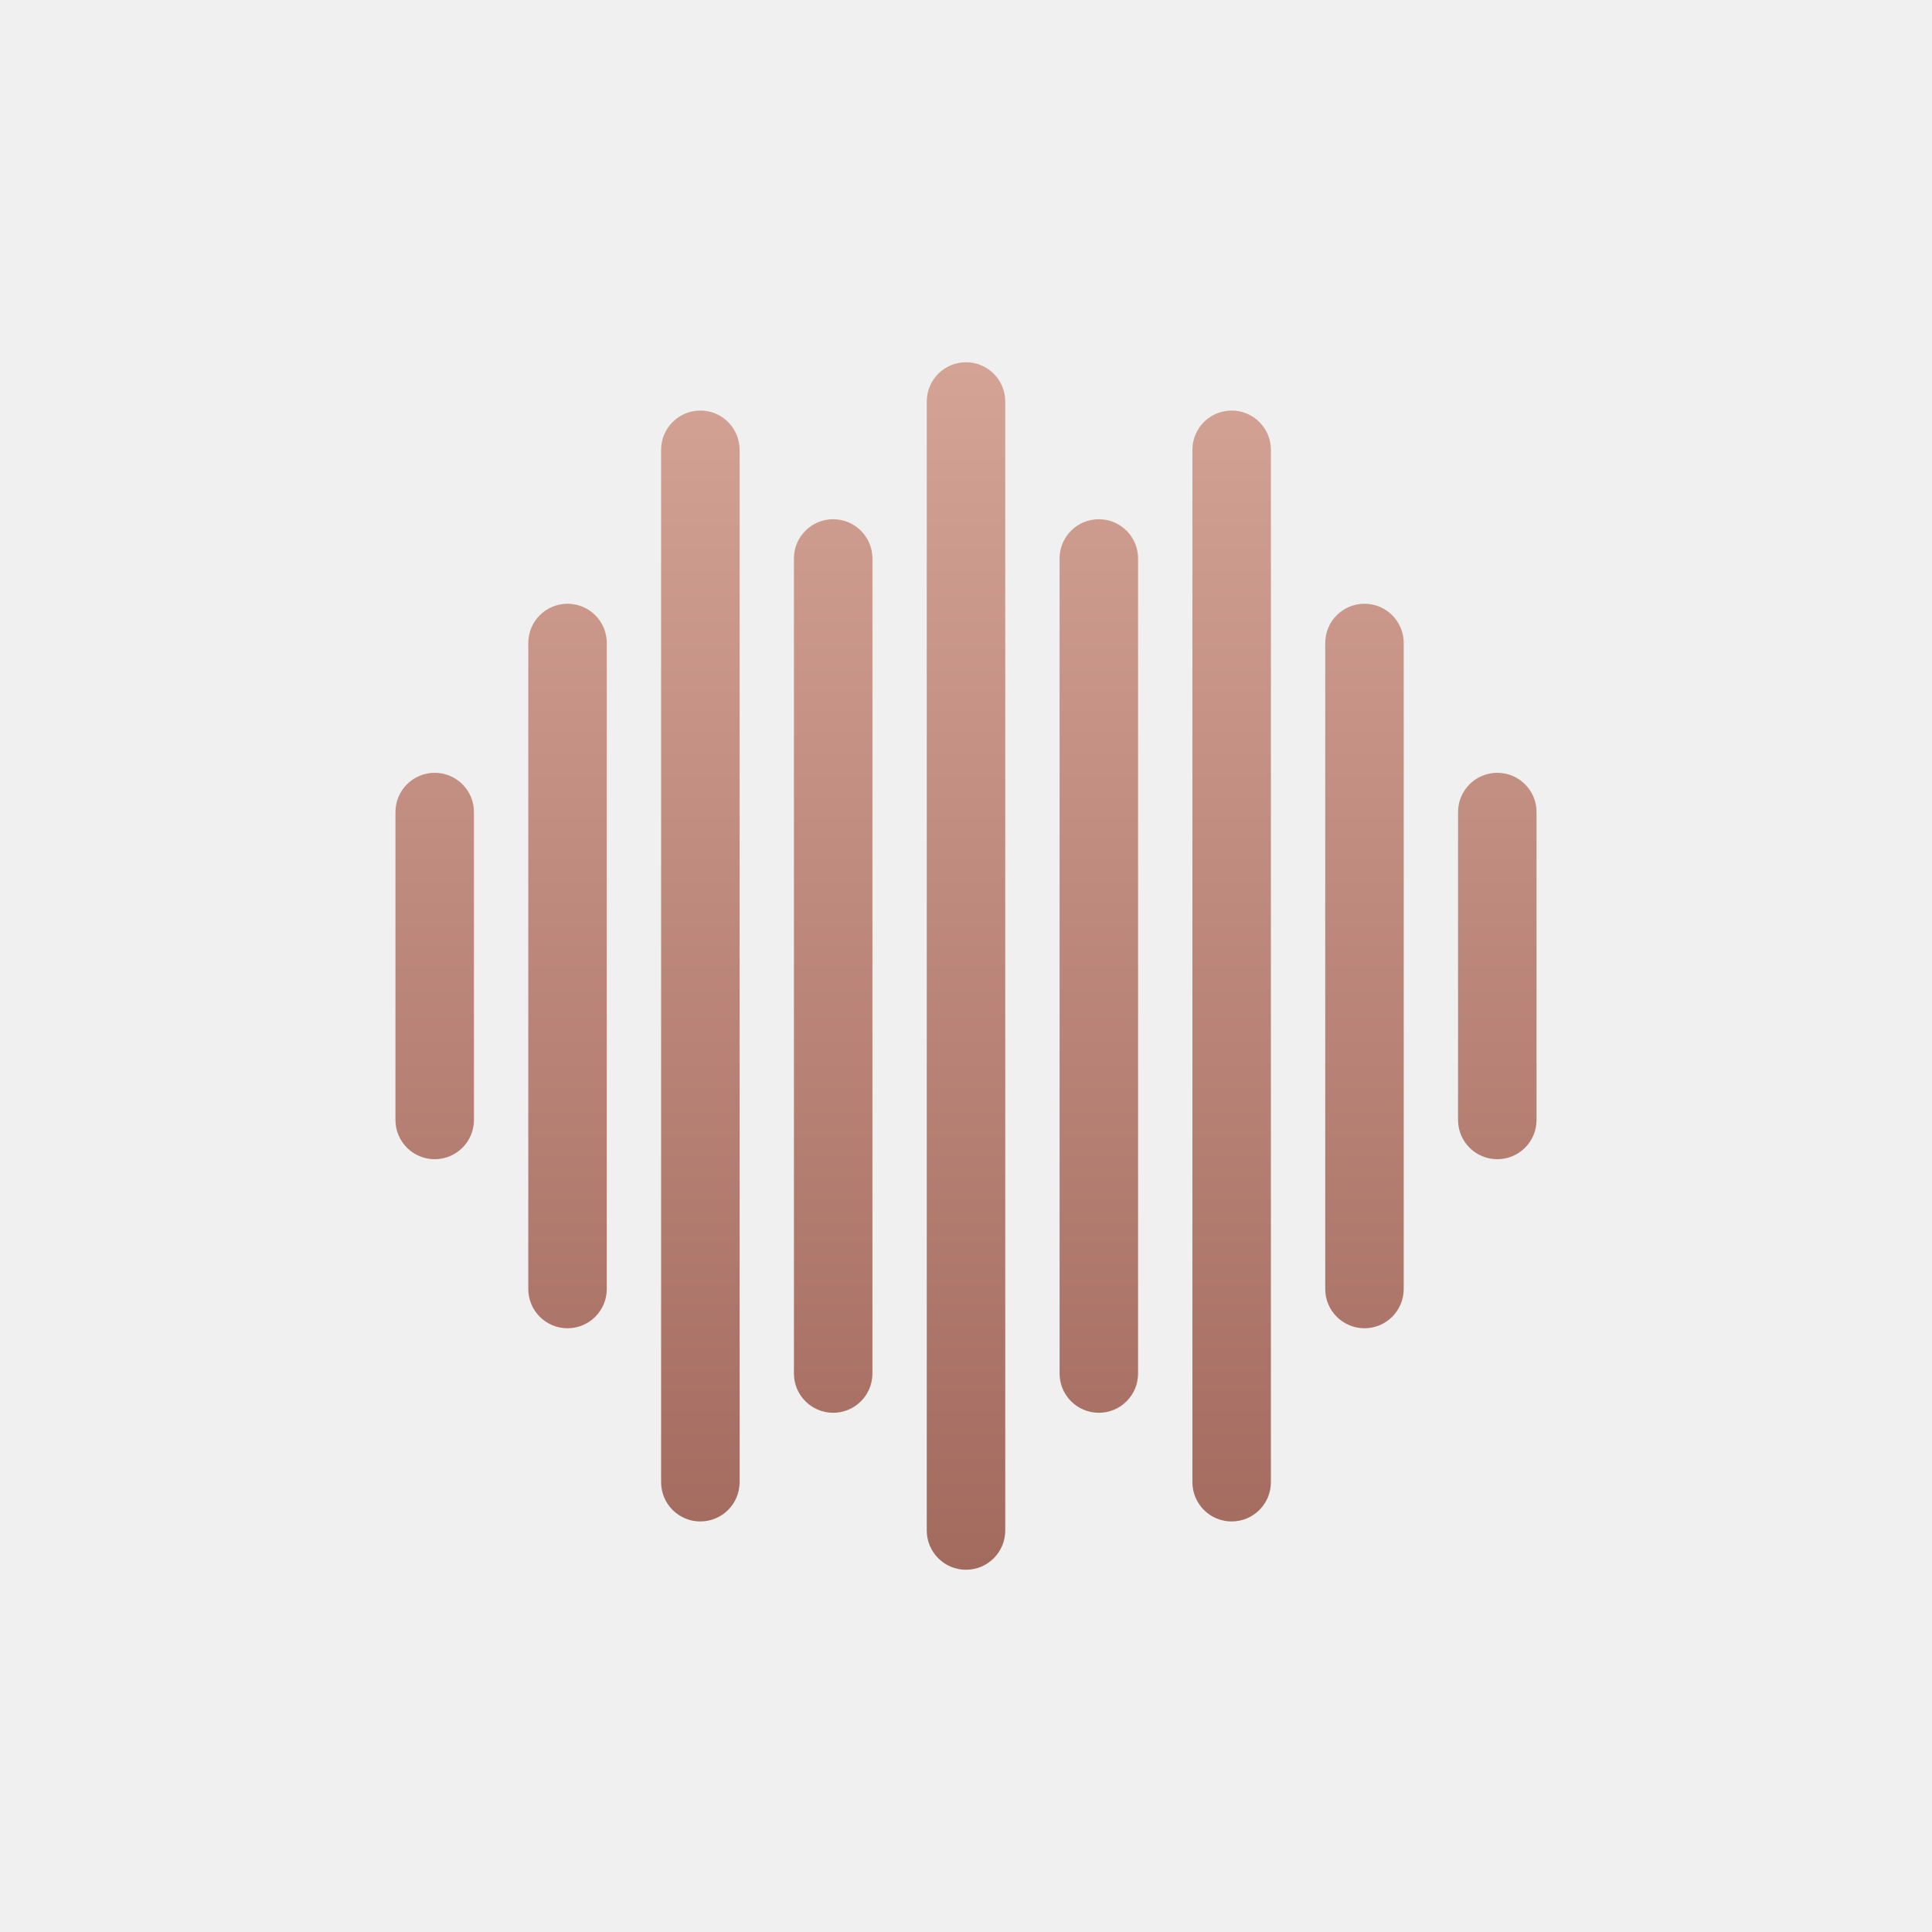
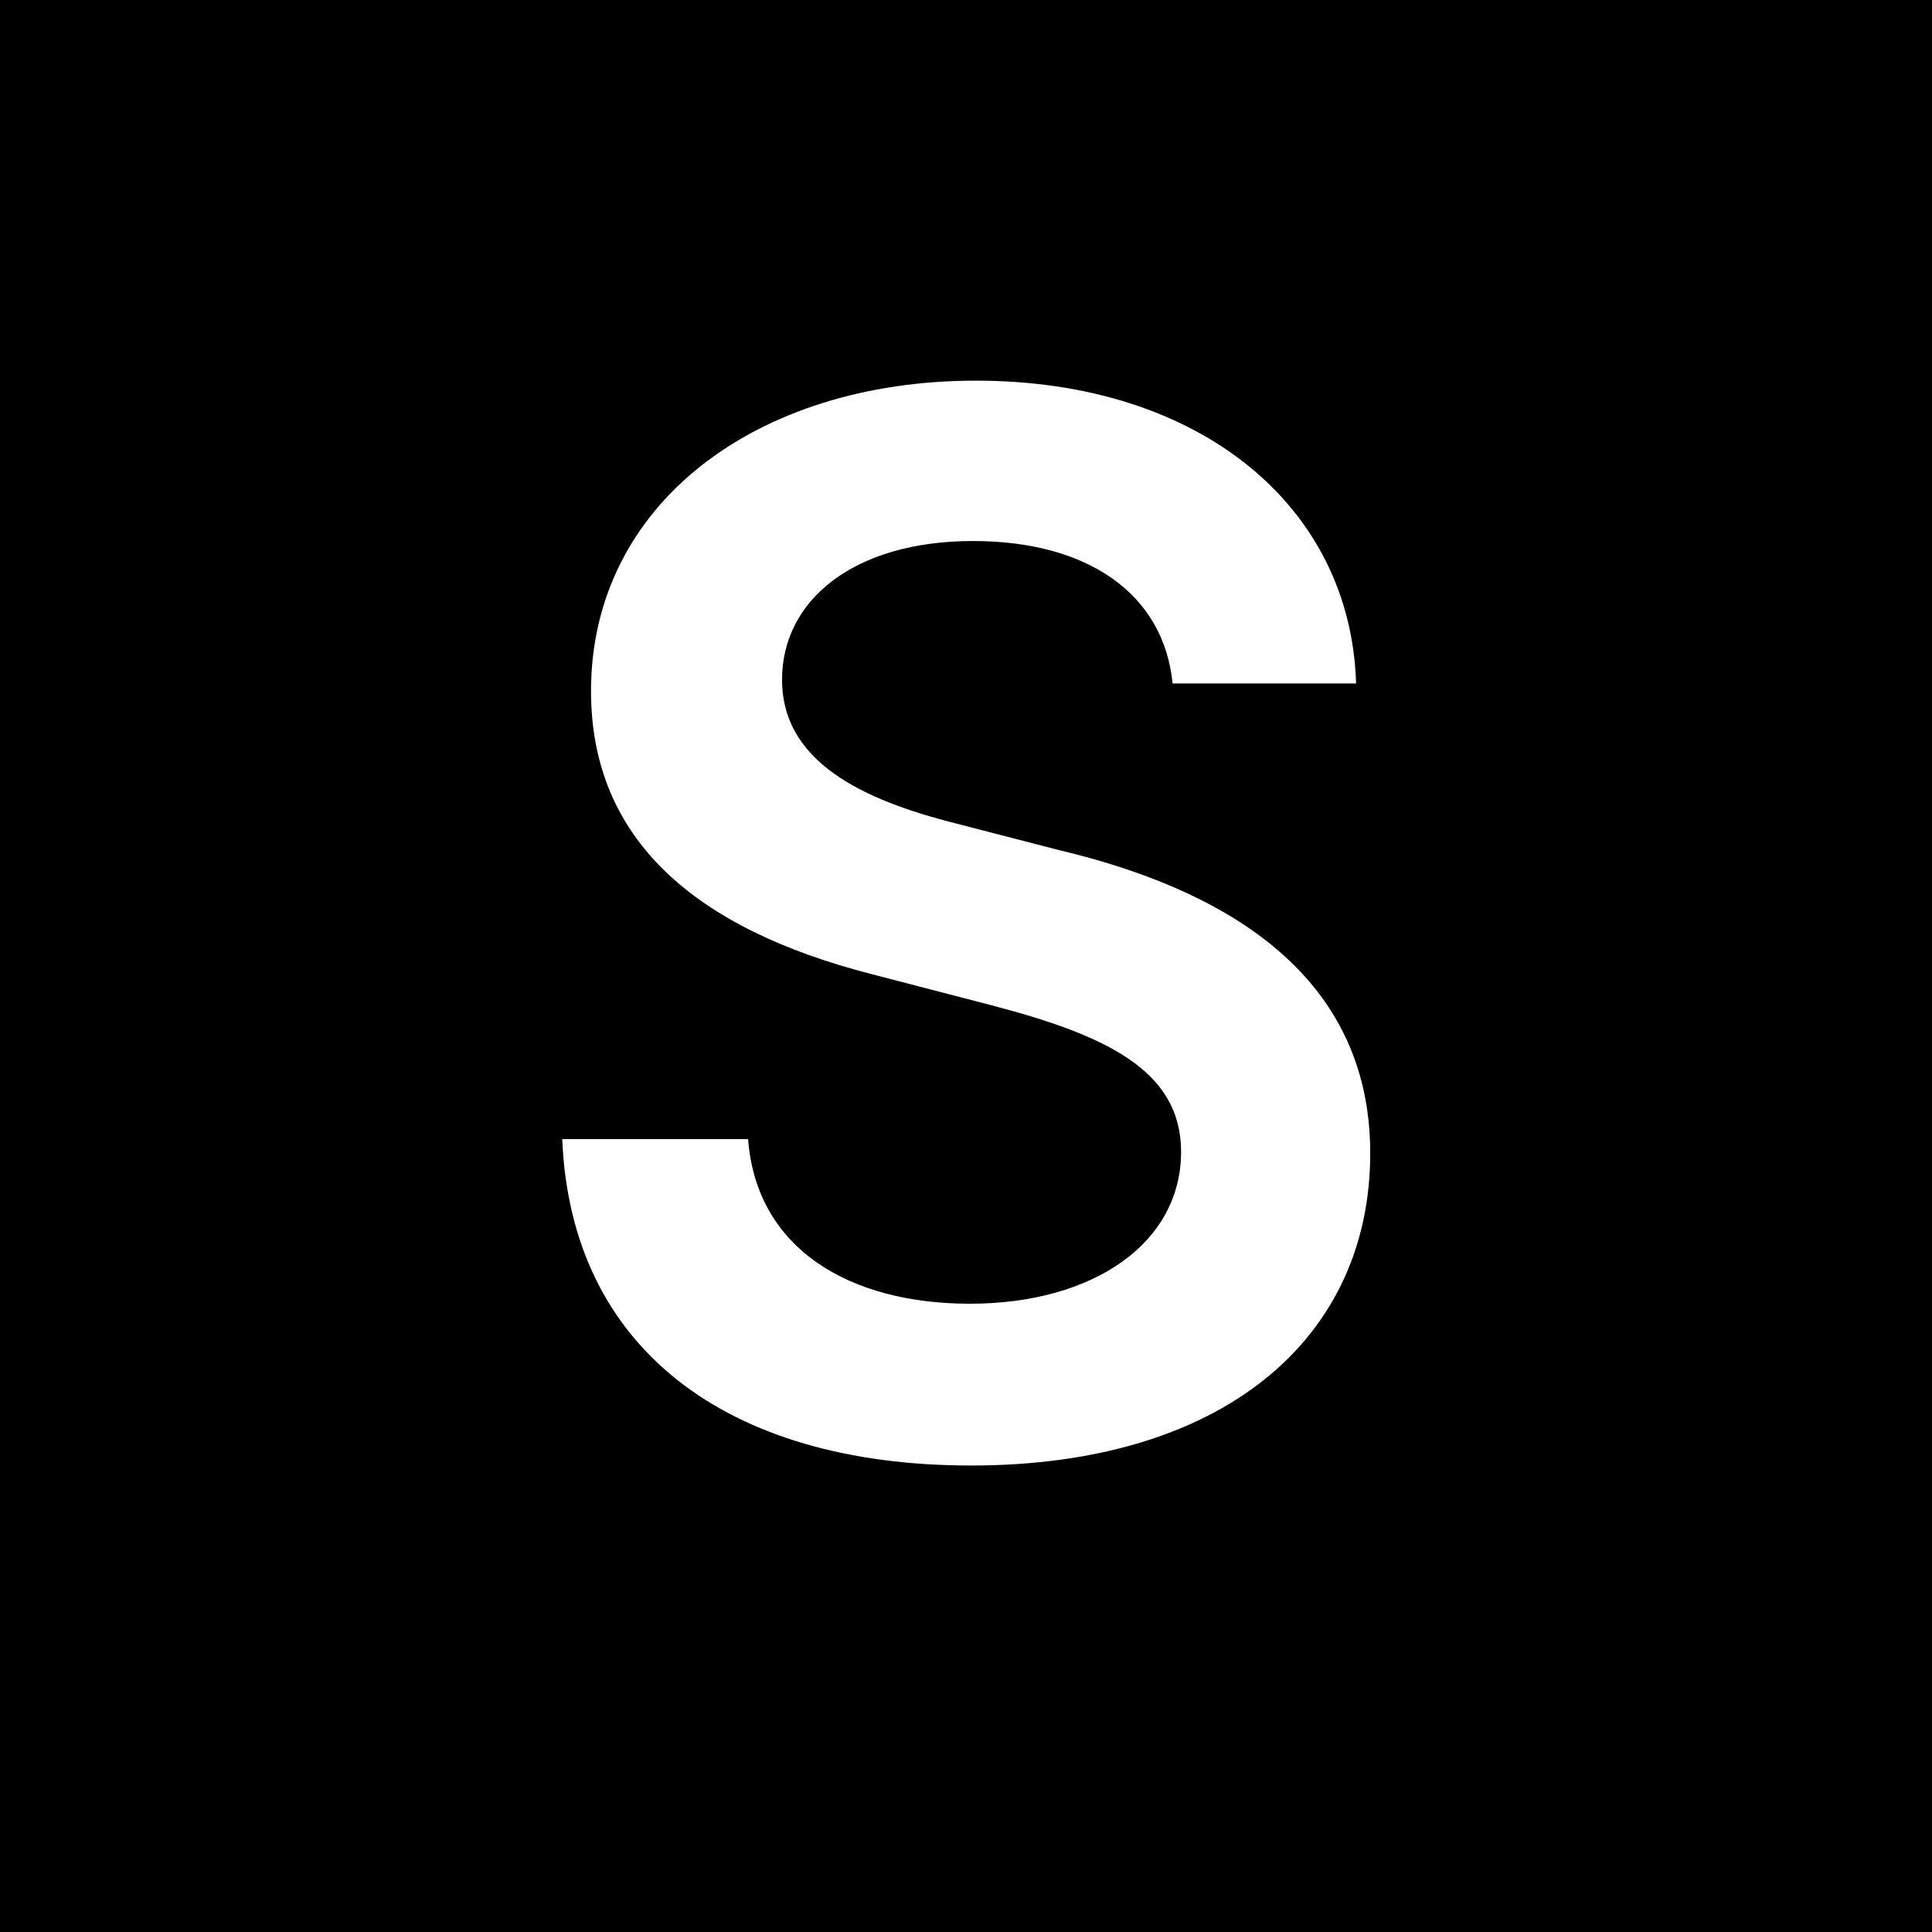
- <svg xmlns="http://www.w3.org/2000/svg" viewBox="0 0 64 64" fill="none">
-   <defs>
-     <linearGradient id="dearlyWave" x1="0" y1="12" x2="0" y2="52" gradientUnits="userSpaceOnUse">
-       <stop offset="0" stop-color="#d4a396" />
-       <stop offset="1" stop-color="#a36a5e" />
-     </linearGradient>
-   </defs>
-   <g fill="url(#dearlyWave)">
-     <rect x="13.1" y="25.6" width="2.6" height="12.8" rx="1.3" />
-     <rect x="17.5" y="20" width="2.6" height="24" rx="1.3" />
-     <rect x="21.9" y="13.6" width="2.6" height="36.8" rx="1.3" />
-     <rect x="26.3" y="17.2" width="2.6" height="29.6" rx="1.3" />
-     <rect x="30.7" y="12" width="2.6" height="40" rx="1.3" />
-     <rect x="35.1" y="17.2" width="2.6" height="29.6" rx="1.3" />
-     <rect x="39.5" y="13.6" width="2.6" height="36.8" rx="1.3" />
-     <rect x="43.9" y="20" width="2.6" height="24" rx="1.3" />
-     <rect x="48.3" y="25.6" width="2.6" height="12.8" rx="1.3" />
-   </g>
+ <svg xmlns="http://www.w3.org/2000/svg" viewBox="0 0 64 64">
+   <rect width="64" height="64" fill="#000000" />
+   <text x="32" y="48" font-family="system-ui, -apple-system, sans-serif" font-size="48" font-weight="600" fill="#FFFFFF" text-anchor="middle">S</text>
</svg>
